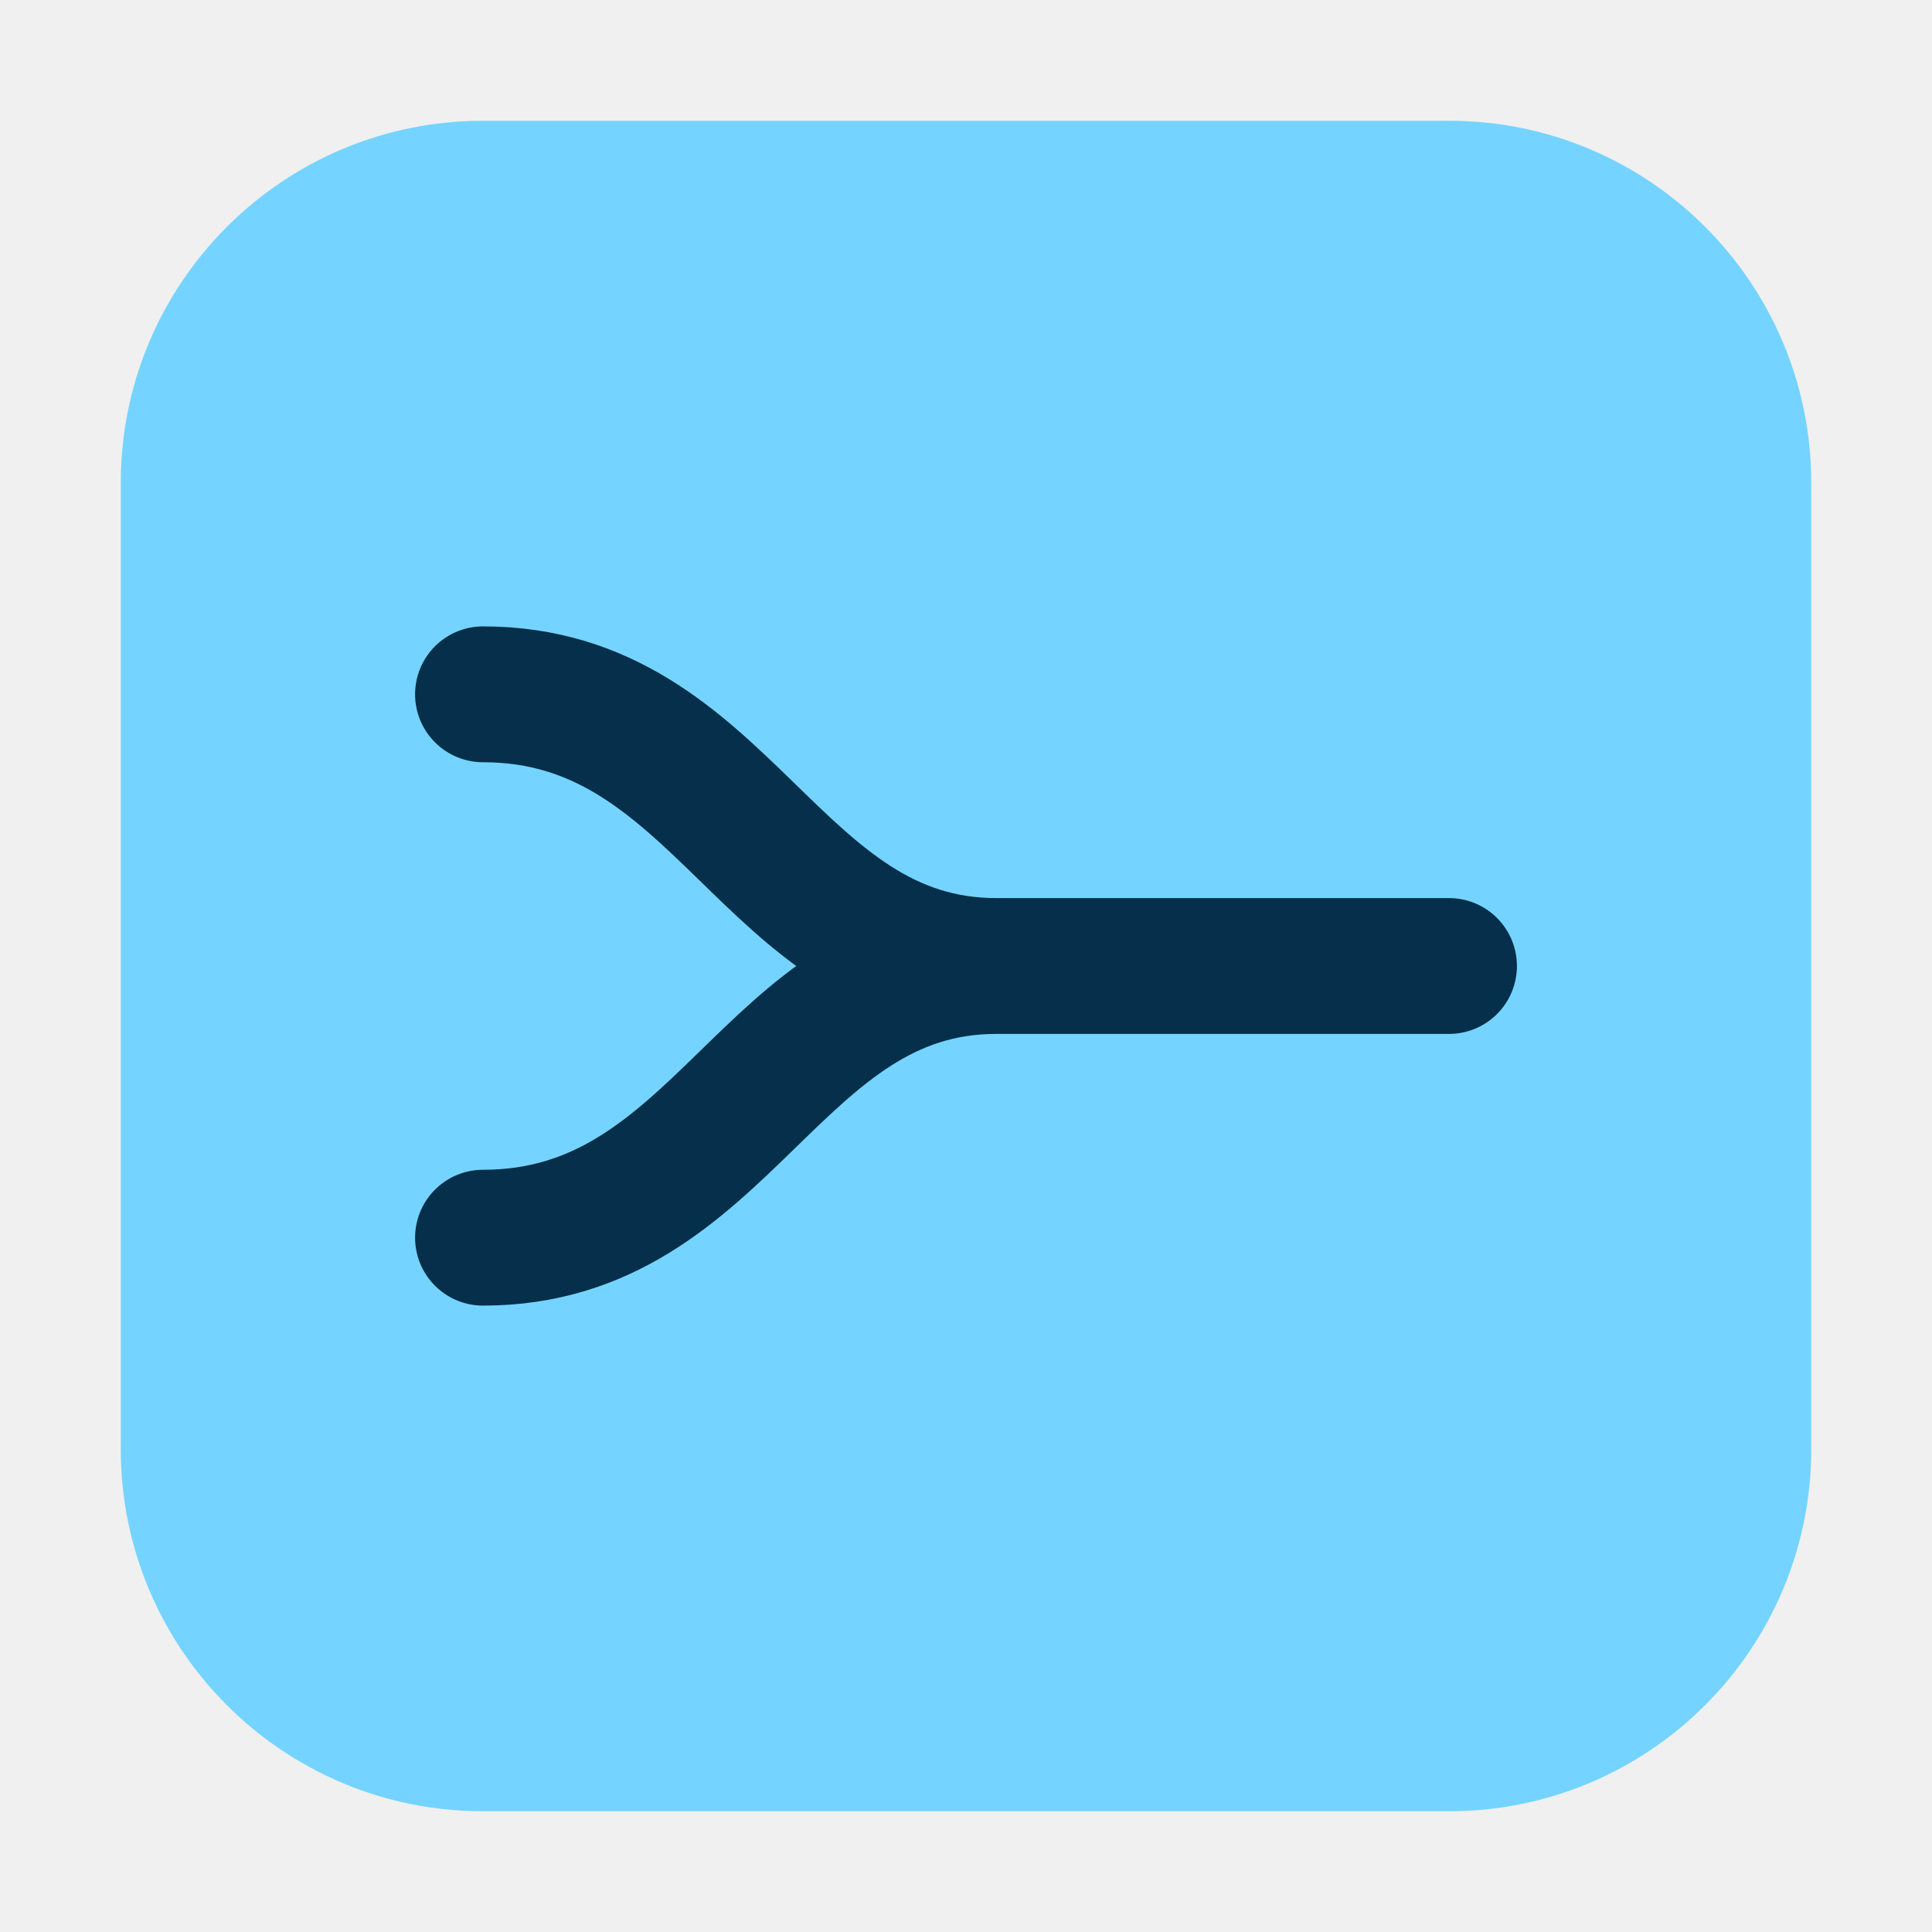
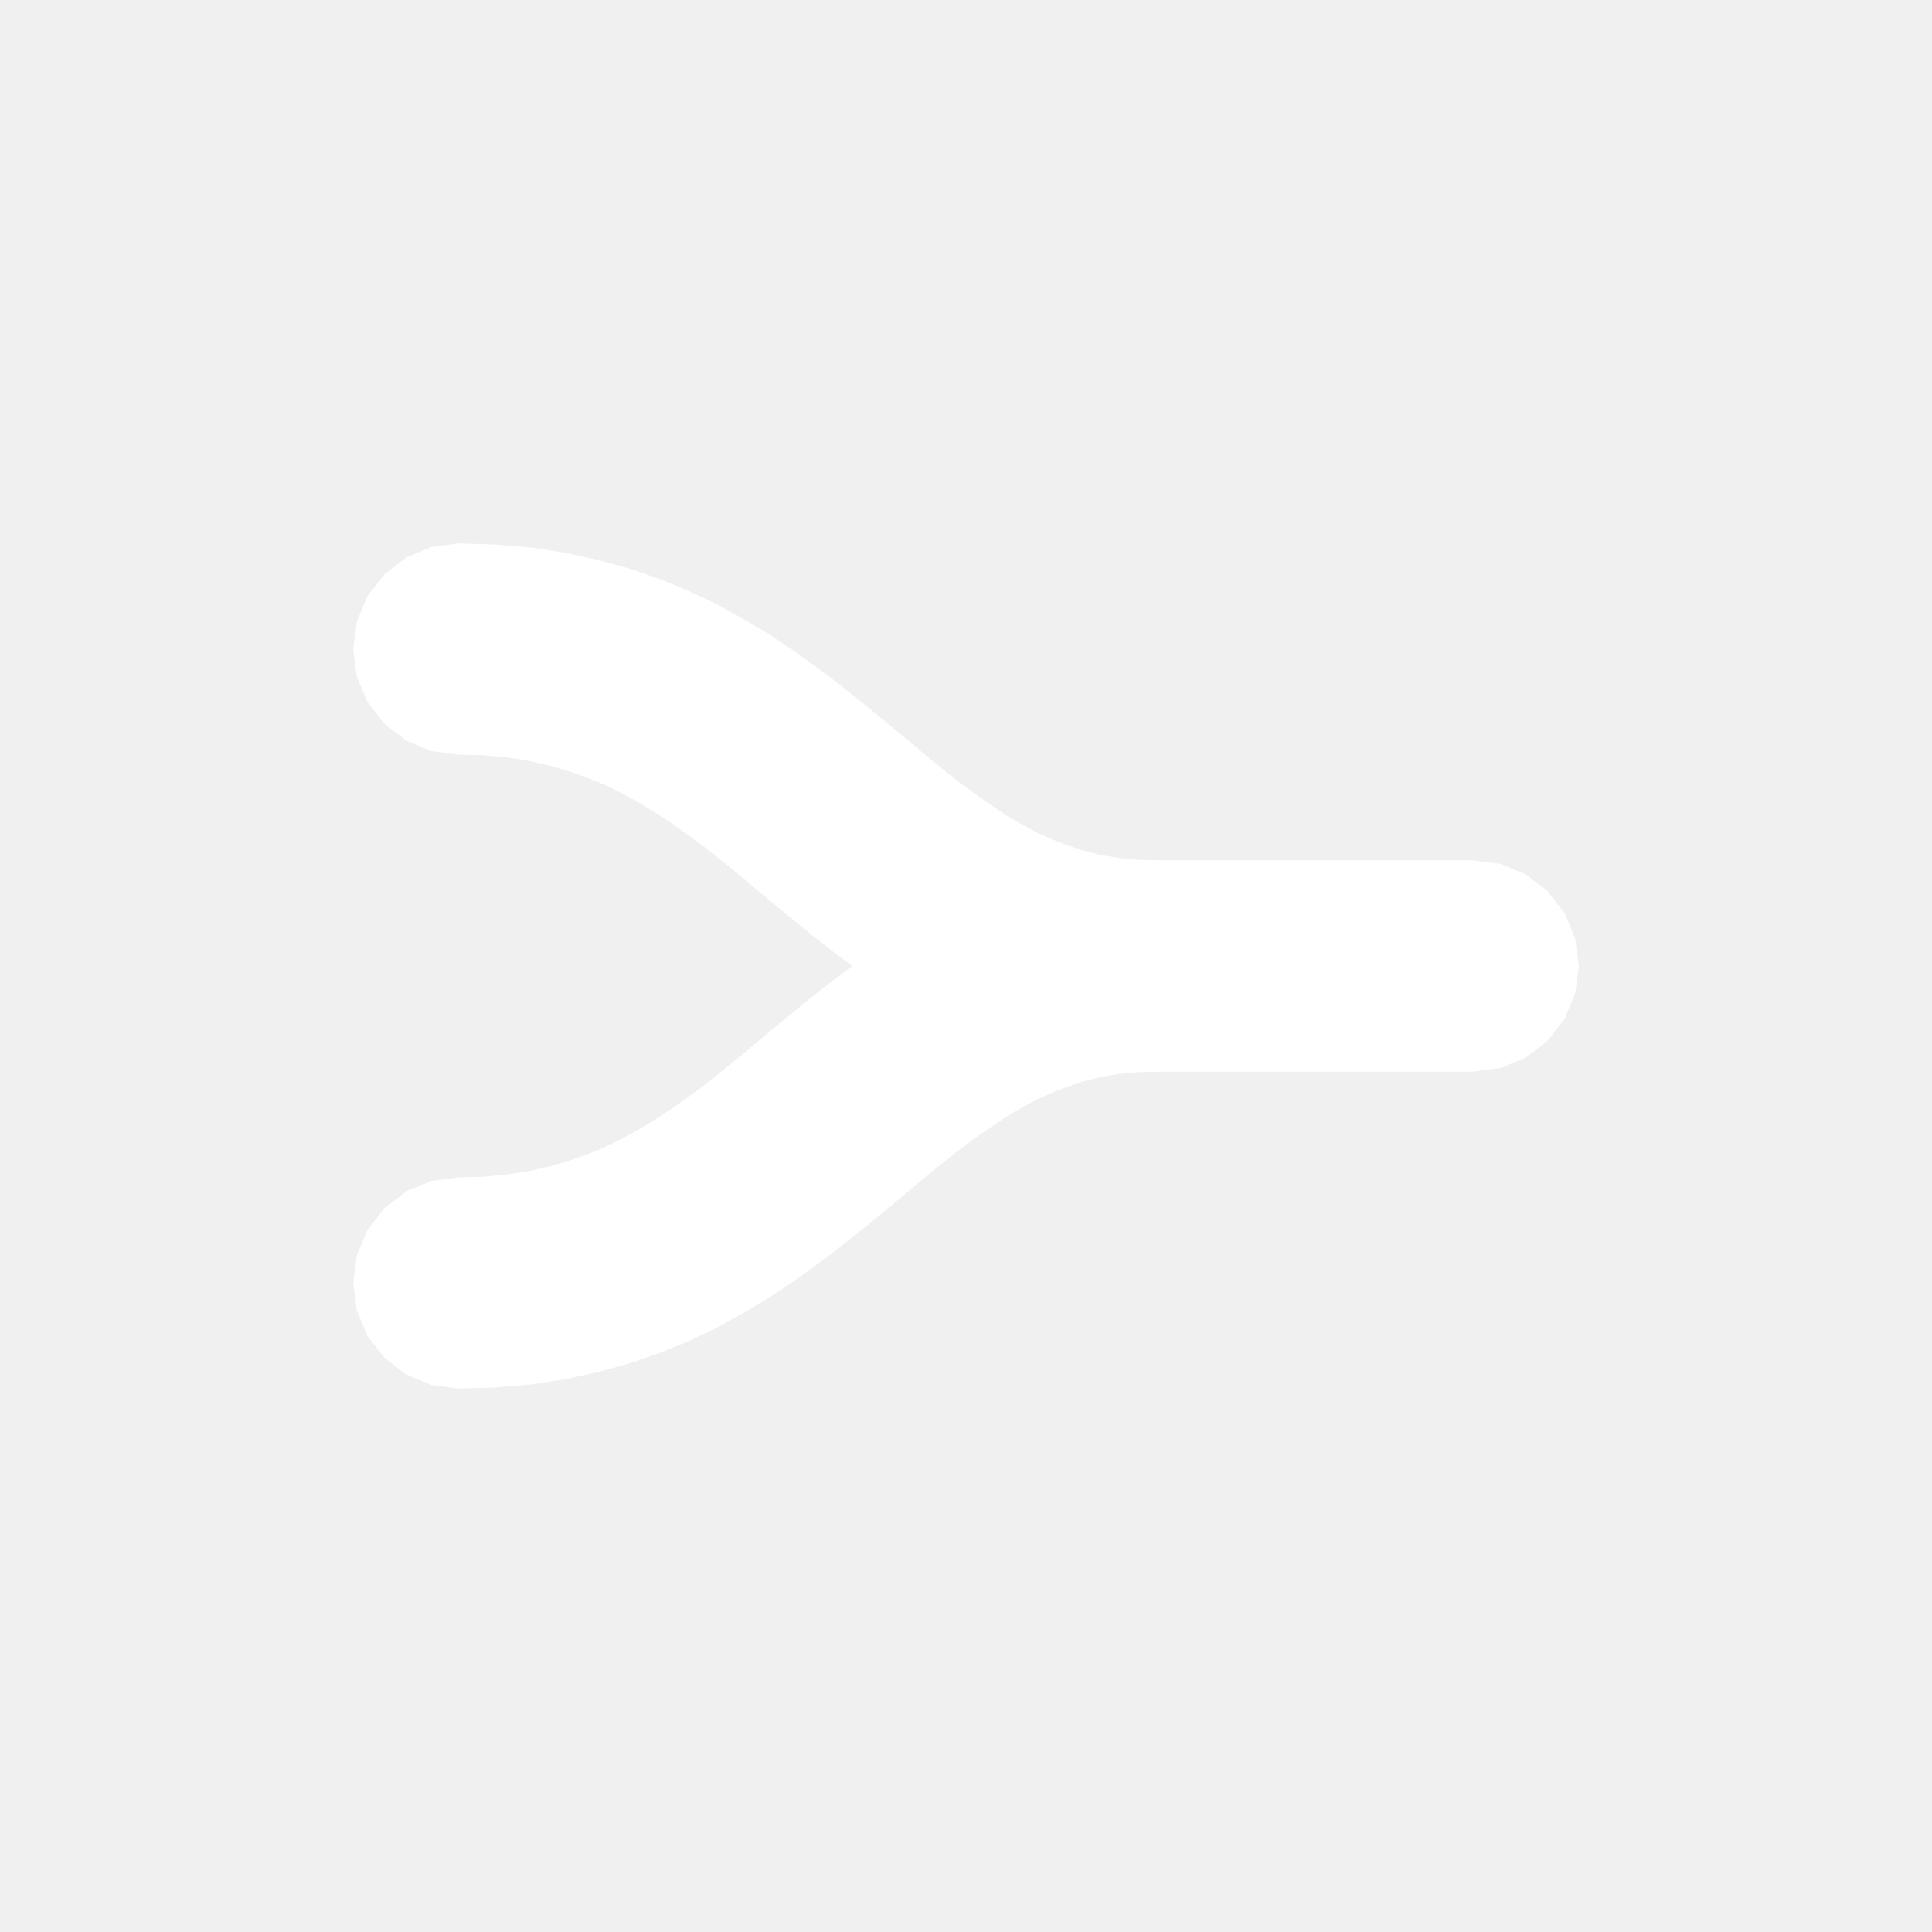
- <svg xmlns="http://www.w3.org/2000/svg" viewBox="0 0 64 64">
-   <rect x="4" y="4" width="56" height="56" rx="12" fill="#74d4ff" />
-   <path d="M16 23C24 23 25.5 32 33 32M16 41C24 41 25.5 32 33 32H48" fill="none" stroke="#052f4a" stroke-width="4.5" stroke-linecap="round" />
+ <svg xmlns="http://www.w3.org/2000/svg" viewBox="0 0 64 64" fill="#ffffff">
+   <path d="M15.2 25L16.02 25.02L16.78 25.09L17.49 25.2L18.16 25.35L18.79 25.53L19.4 25.74L19.99 25.98L20.56 26.26L21.12 26.56L21.68 26.9L22.23 27.26L22.78 27.65L23.34 28.06L23.89 28.5L24.46 28.96L25.03 29.44L25.62 29.93L26.23 30.43L26.85 30.94L27.5 31.45L28.18 31.96L28.89 32.46L29.63 32.94L30.42 33.41L31.24 33.85L32.12 34.25L33.04 34.61L34 34.92L35.01 35.17L36.07 35.35L37.17 35.46L38.3 35.5L39.21 35.38L40.05 35.03L40.77 34.47L41.33 33.75L41.68 32.91L41.8 32L41.68 31.09L41.33 30.25L40.77 29.53L40.05 28.97L39.21 28.62L38.3 28.5L37.64 28.48L37.03 28.42L36.45 28.32L35.9 28.18L35.38 28.01L34.86 27.81L34.35 27.58L33.85 27.31L33.34 27.01L32.83 26.67L32.3 26.3L31.77 25.91L31.23 25.48L30.68 25.03L30.11 24.55L29.52 24.06L28.9 23.55L28.27 23.04L27.61 22.52L26.91 22L26.18 21.48L25.41 20.97L24.6 20.49L23.75 20.02L22.85 19.59L21.9 19.2L20.9 18.85L19.86 18.56L18.76 18.32L17.62 18.14L16.43 18.04L15.2 18L14.29 18.12L13.45 18.47L12.73 19.03L12.17 19.75L11.82 20.59L11.7 21.5L11.82 22.41L12.17 23.25L12.73 23.97L13.45 24.53L14.29 24.88Z" />
+   <path d="M15.2 46L16.43 45.96L17.62 45.86L18.76 45.68L19.86 45.44L20.9 45.15L21.9 44.8L22.85 44.41L23.75 43.98L24.6 43.51L25.41 43.03L26.18 42.52L26.91 42L27.61 41.48L28.27 40.96L28.9 40.45L29.52 39.94L30.11 39.45L30.68 38.97L31.23 38.52L31.77 38.09L32.3 37.7L32.83 37.33L33.34 36.99L33.85 36.69L34.35 36.42L34.86 36.19L35.38 35.99L35.9 35.82L36.45 35.68L37.03 35.58L37.64 35.52L38.3 35.5L39.21 35.38L40.05 35.03L40.77 34.47L41.33 33.75L41.68 32.91L41.8 32L41.68 31.09L41.33 30.25L40.77 29.53L40.05 28.97L39.21 28.62L38.3 28.5L37.17 28.54L36.07 28.65L35.01 28.83L34 29.08L33.04 29.39L32.12 29.75L31.24 30.15L30.42 30.59L29.63 31.06L28.89 31.54L28.18 32.04L27.5 32.55L26.85 33.06L26.23 33.57L25.62 34.07L25.03 34.56L24.46 35.04L23.89 35.5L23.34 35.94L22.78 36.35L22.23 36.74L21.68 37.1L21.12 37.44L20.56 37.74L19.99 38.02L19.4 38.26L18.79 38.47L18.16 38.65L17.49 38.8L16.78 38.91L16.02 38.98L15.2 39L14.29 39.12L13.45 39.47L12.73 40.03L12.17 40.75L11.82 41.59L11.7 42.5L11.82 43.41L12.17 44.25L12.73 44.97L13.45 45.53L14.29 45.88Z" />
+   <path d="M38.3 35.5L48.8 35.5L49.71 35.38L50.55 35.03L51.27 34.47L51.83 33.75L52.18 32.91L52.3 32L52.18 31.09L51.83 30.25L51.27 29.53L50.55 28.97L49.71 28.62L48.8 28.5L38.3 28.5L37.39 28.62L36.55 28.97L35.83 29.53L35.27 30.25L34.92 31.09L34.8 32L34.92 32.91L35.27 33.75L35.83 34.47L36.55 35.03L37.39 35.38Z" />
</svg>
